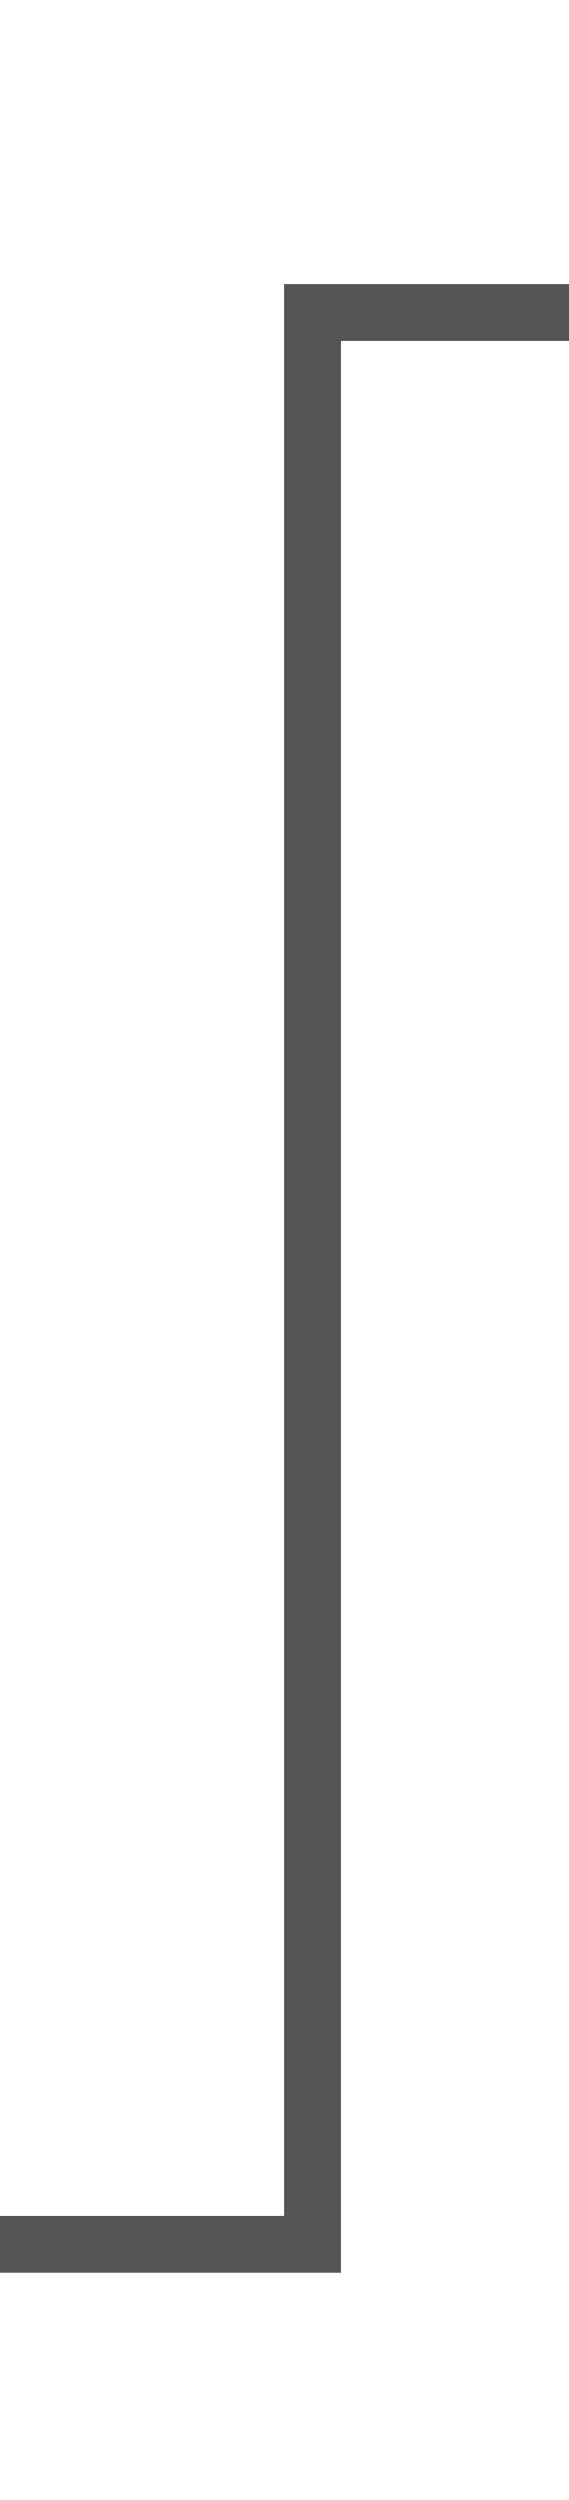
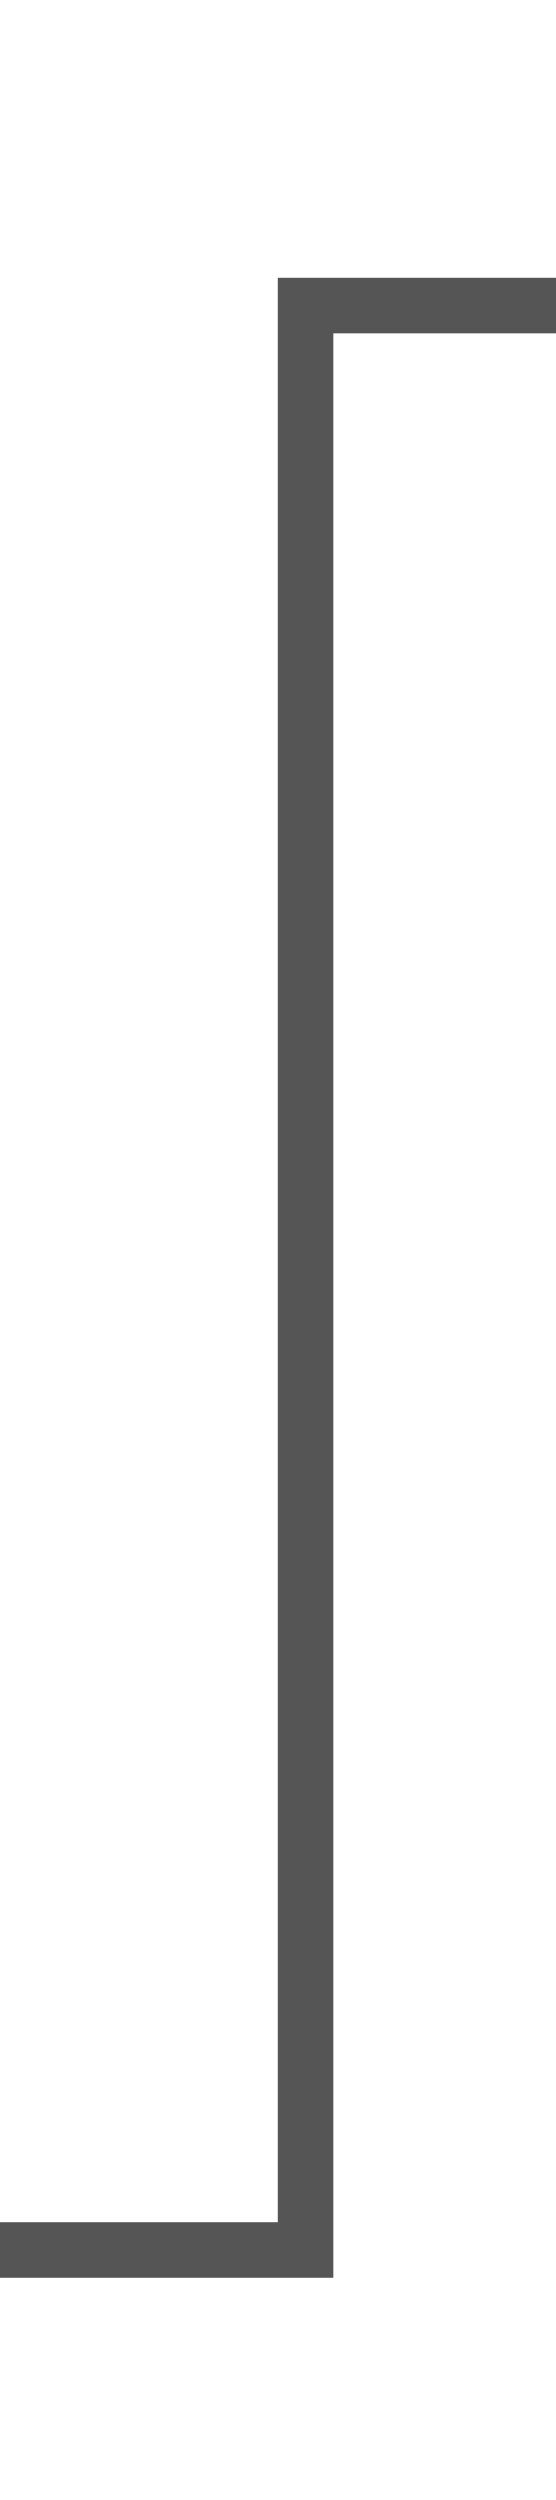
- <svg xmlns="http://www.w3.org/2000/svg" version="1.1" width="10px" height="44px" preserveAspectRatio="xMidYMin meet" viewBox="1165 230  8 44">
-   <path d="M 1149 269.5  L 1169.5 269.5  L 1169.5 235.5  L 1190.5 235.5  " stroke-width="1" stroke="#555555" fill="none" />
+ <svg xmlns="http://www.w3.org/2000/svg" version="1.1" width="10px" height="45px" preserveAspectRatio="xMidYMin meet" viewBox="1165 229  8 45">
+   <path d="M 1149 269.5  L 1169.5 269.5  L 1169.5 234.5  L 1190.5 234.5  " stroke-width="1" stroke="#555555" fill="none" />
  <path d="M 1151 266.5  A 3 3 0 0 0 1148 269.5 A 3 3 0 0 0 1151 272.5 A 3 3 0 0 0 1154 269.5 A 3 3 0 0 0 1151 266.5 Z " fill-rule="nonzero" fill="#555555" stroke="none" />
</svg>
